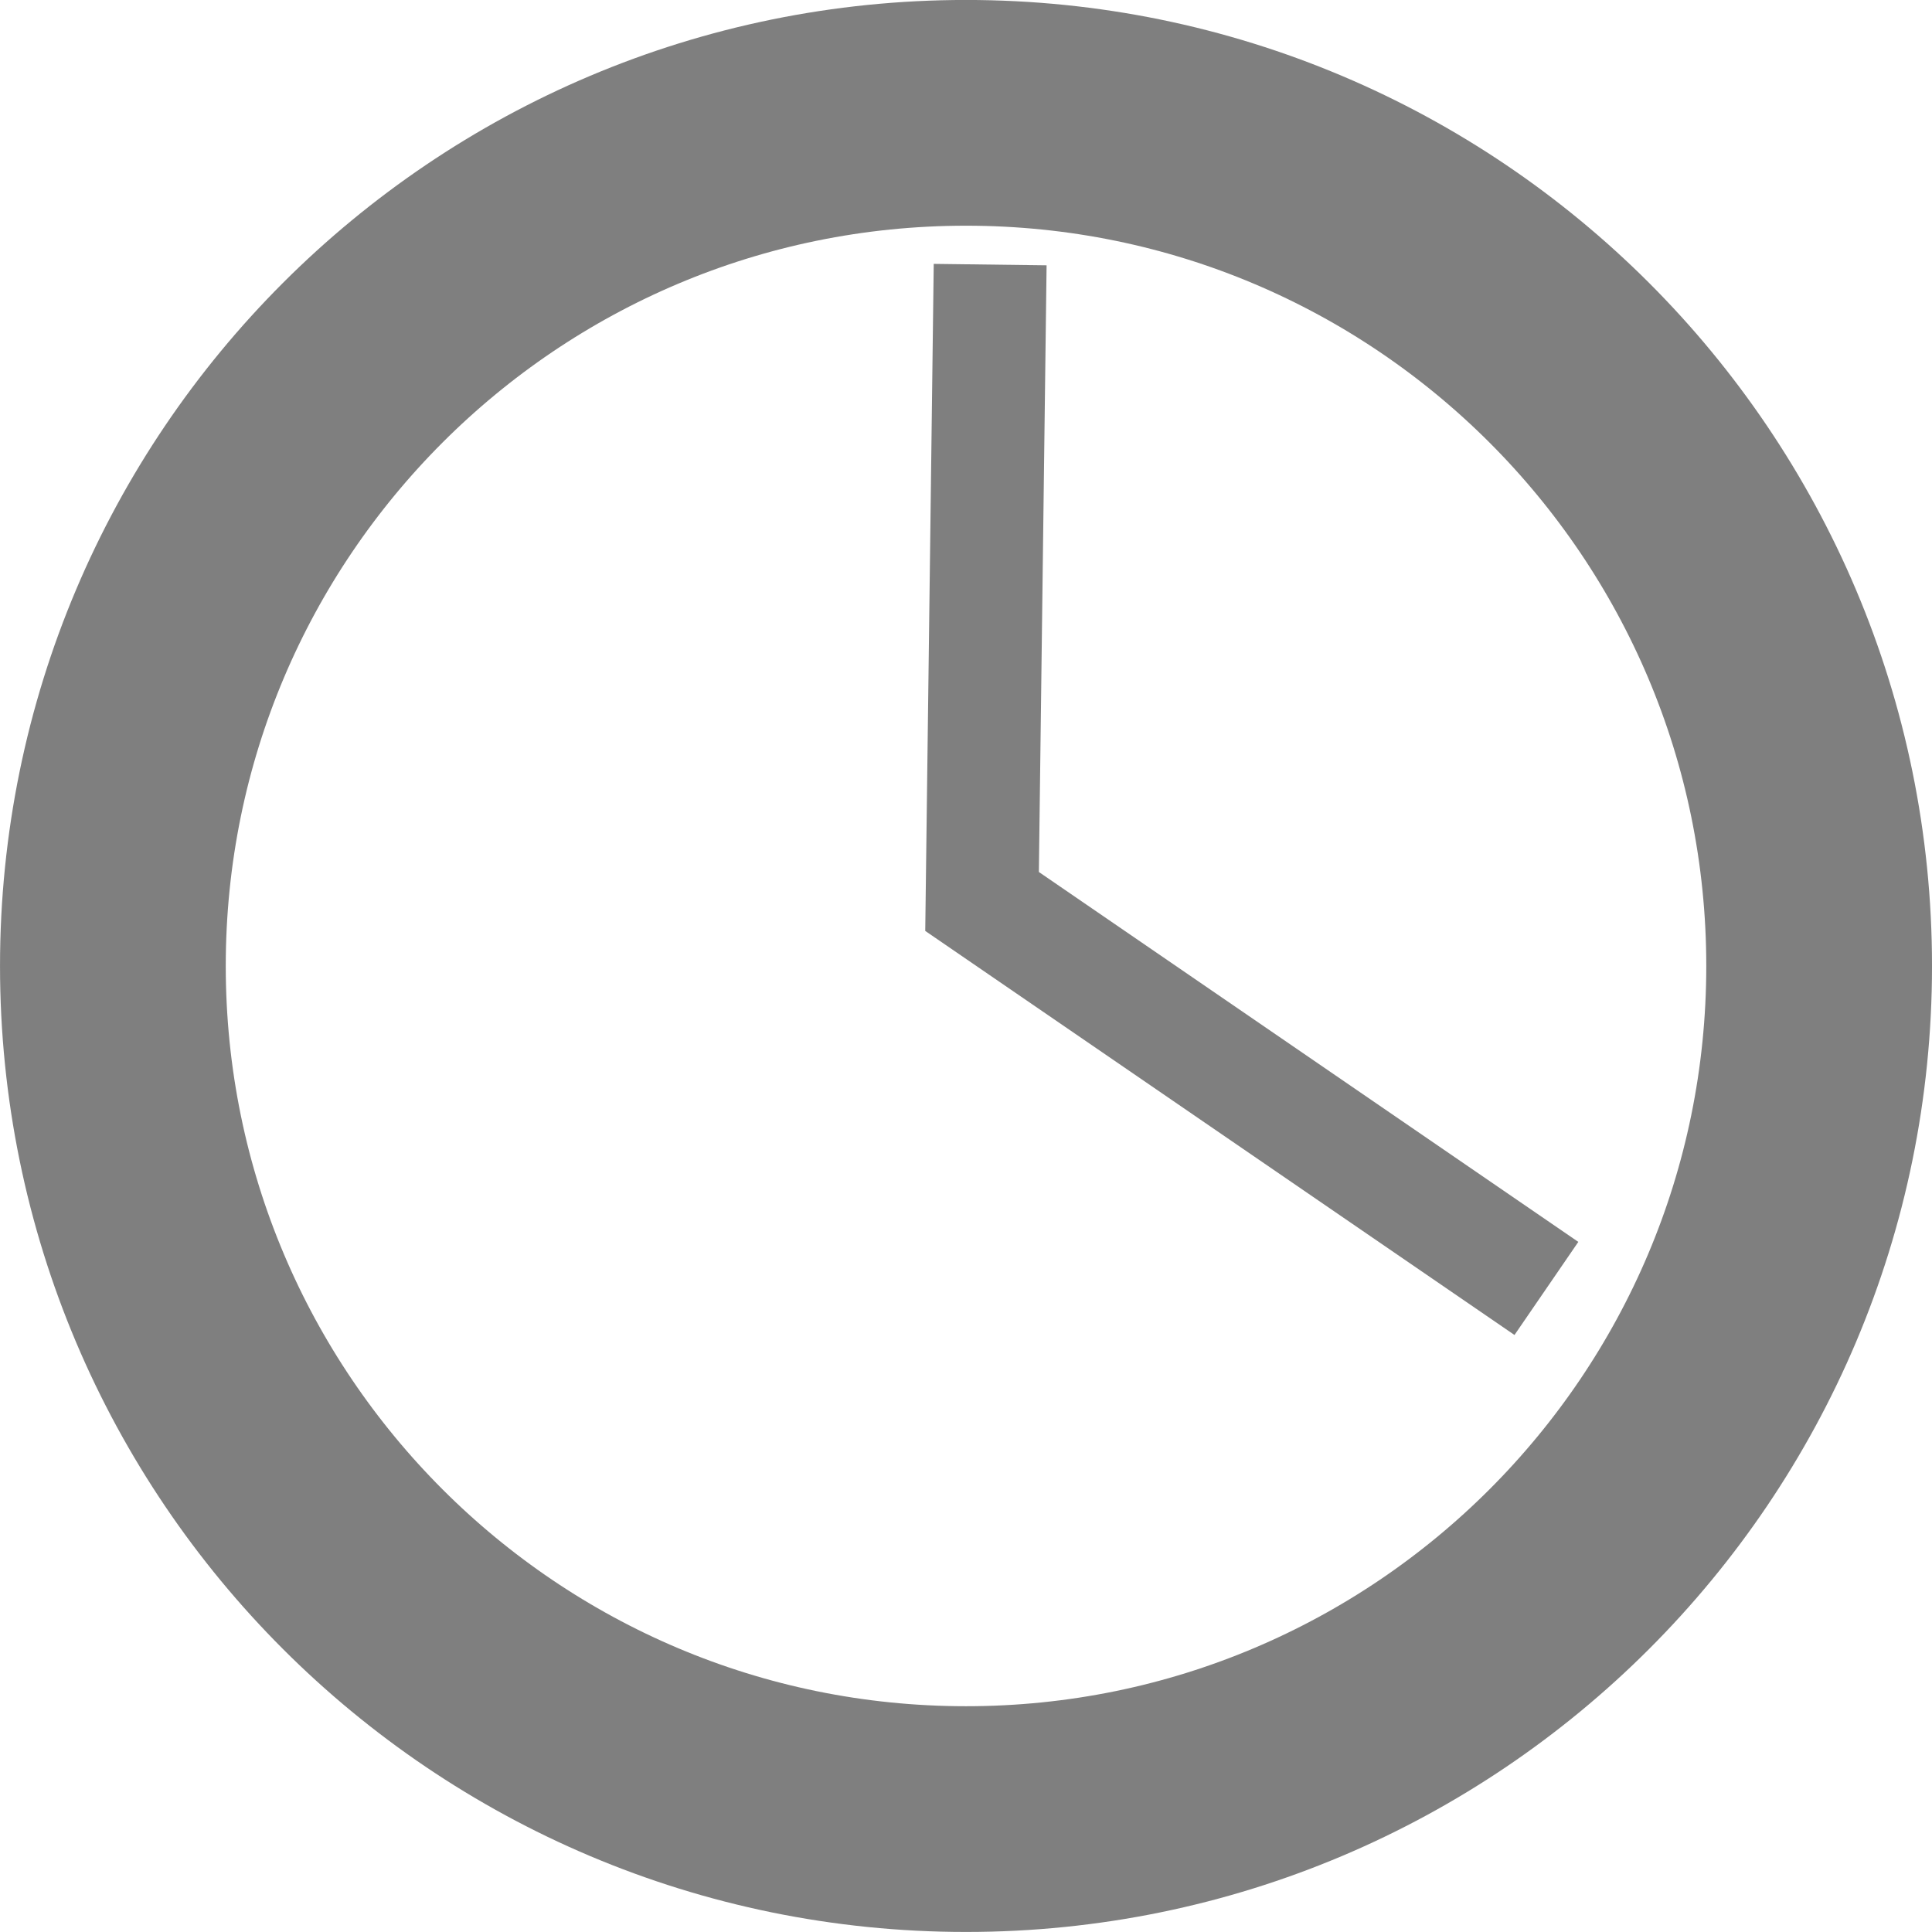
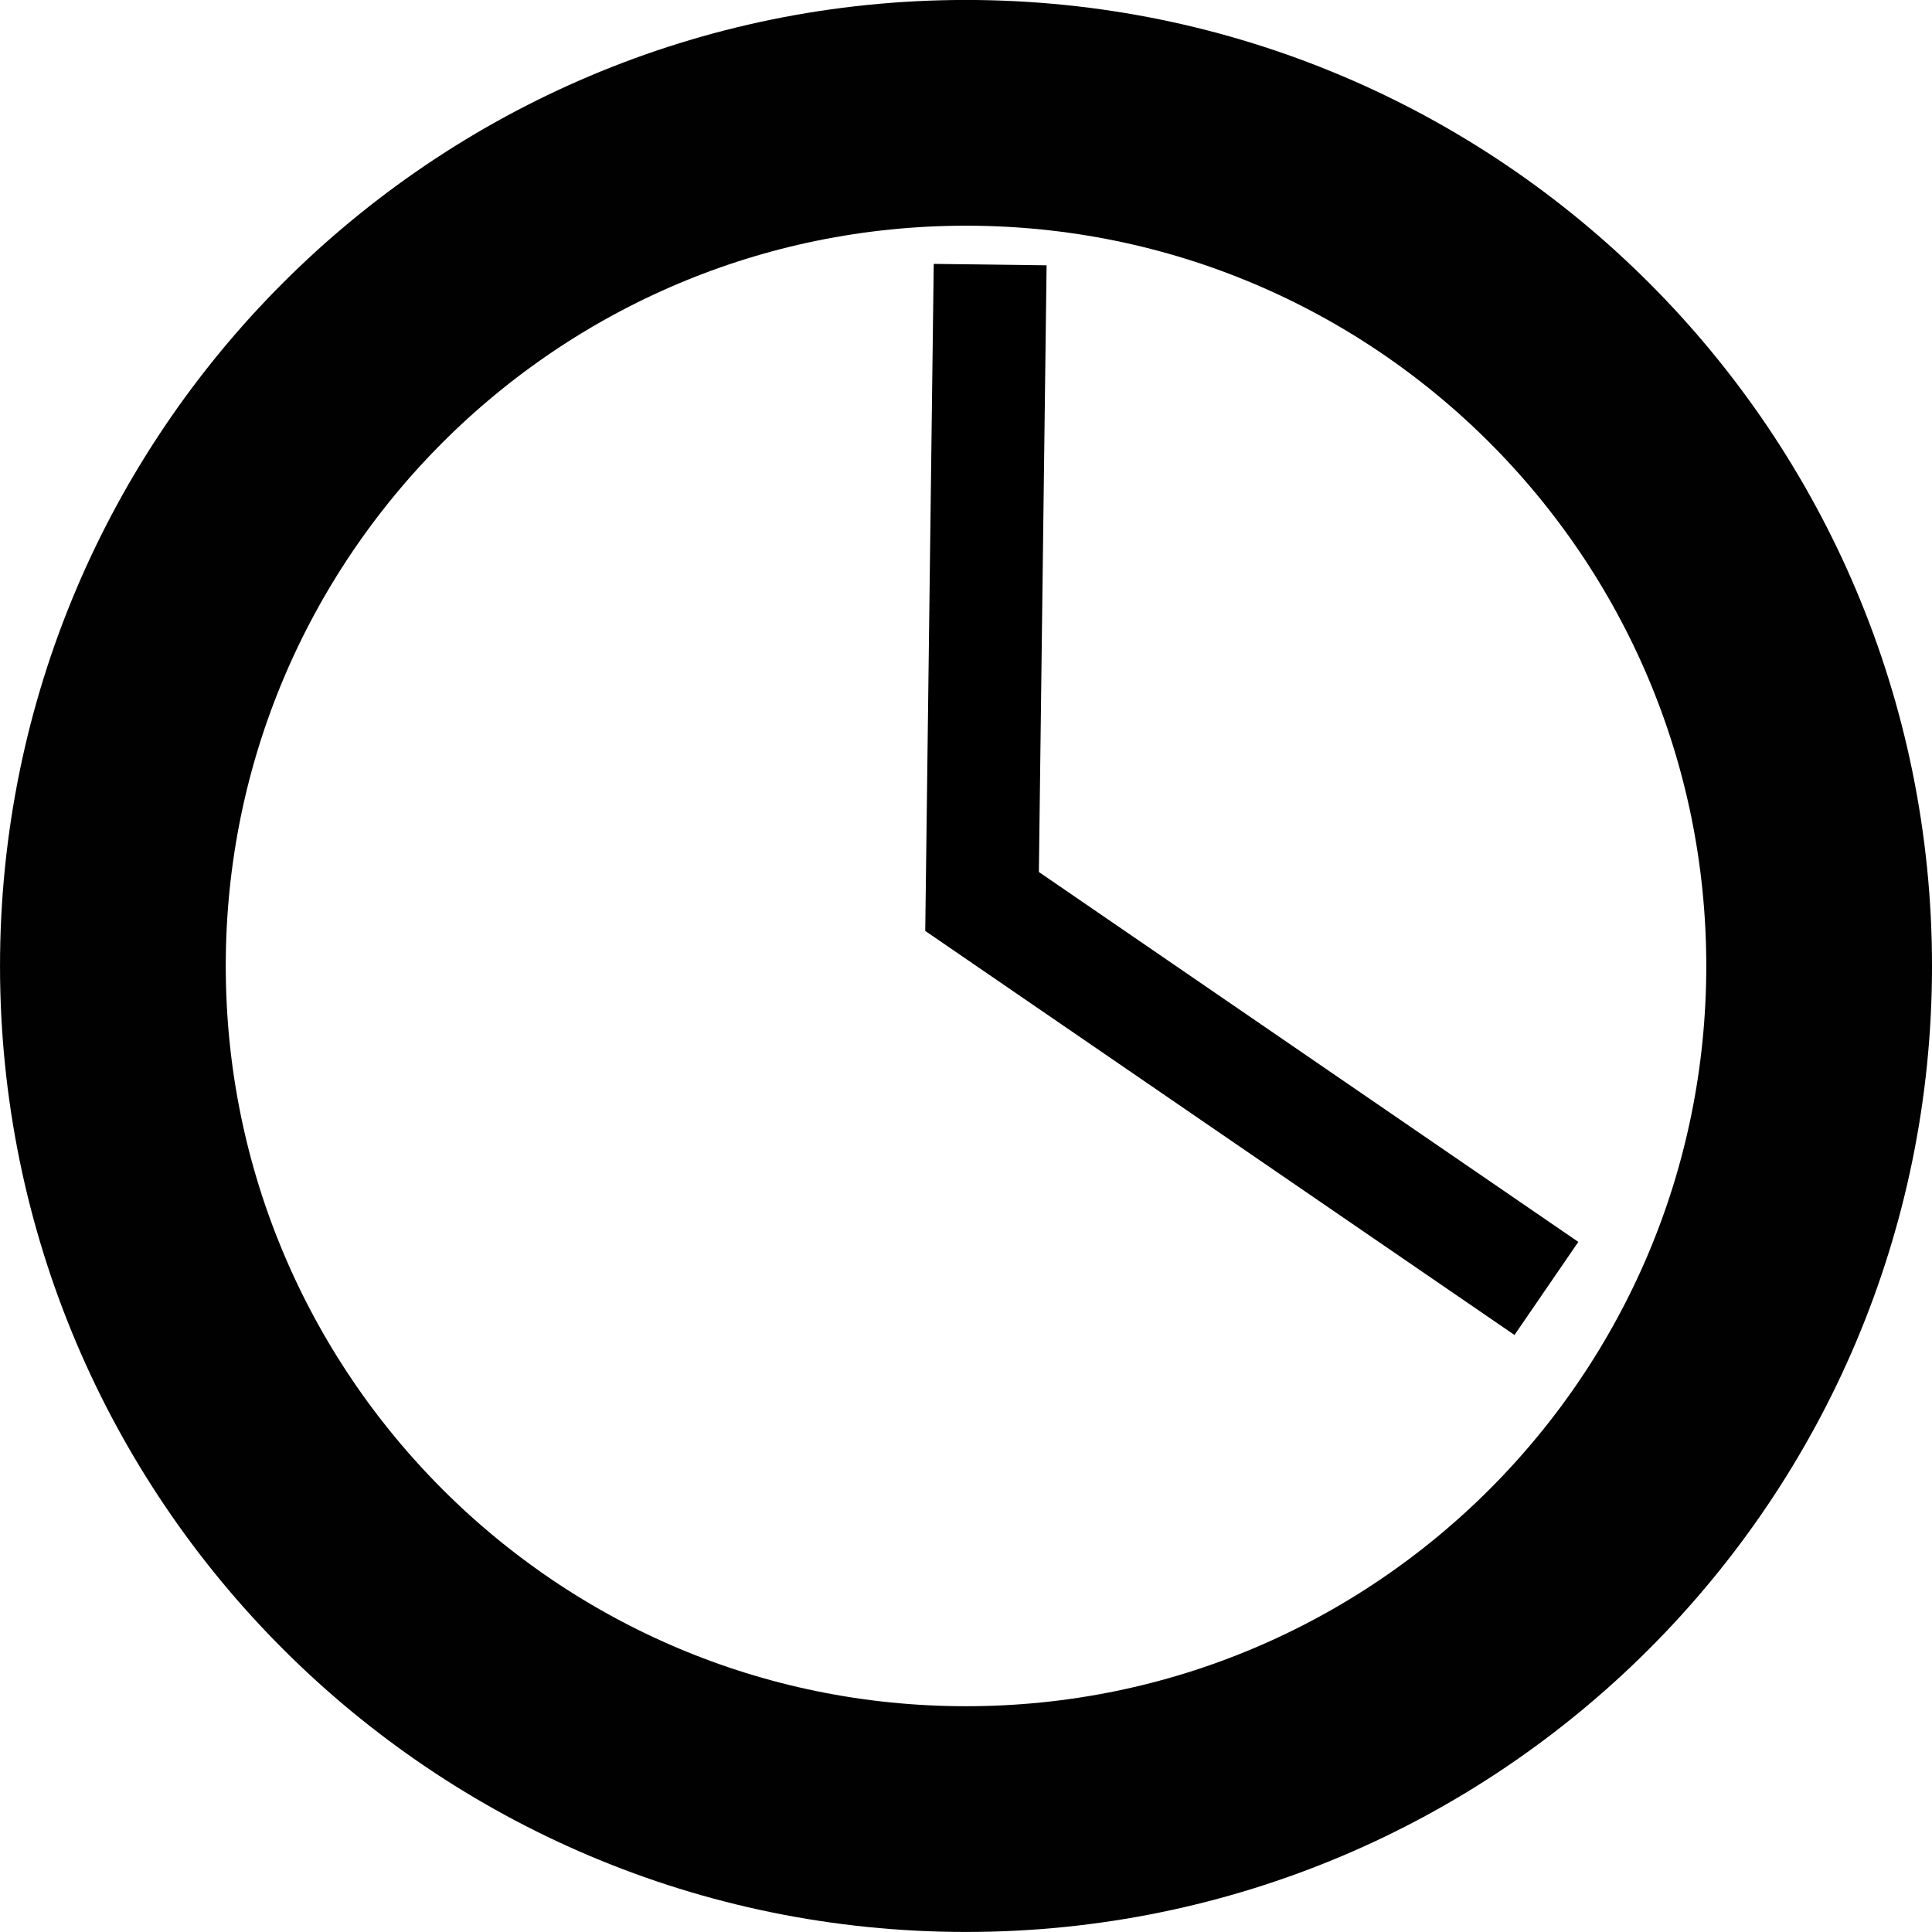
<svg xmlns="http://www.w3.org/2000/svg" width="22.646mm" height="22.646mm" viewBox="0 0 22.646 22.646" version="1.1" id="svg8">
  <defs id="defs2" />
  <g id="layer1" transform="translate(-88.4628,-204.5015)">
-     <circle style="fill:none;stroke:#000000;stroke-width:2.646;stroke-miterlimit:4;stroke-dasharray:none;stroke-opacity:0.5" id="path970" cx="99.786" cy="215.824" r="10" />
-     <path style="fill:none;stroke:#000000;stroke-width:1.323;stroke-linecap:butt;stroke-linejoin:miter;stroke-miterlimit:4;stroke-dasharray:none;stroke-opacity:0.5" d="m 100.069,207.603 -0.095,7.465 6.615,4.536" id="path986" />
+     <circle style="fill:none;stroke:#000000;stroke-width:2.646;stroke-miterlimit:4;stroke-dasharray:none;stroke-opacity:0.996" id="path970" cx="99.786" cy="215.824" r="10" />
+     <path style="fill:none;stroke:#000000;stroke-width:1.323;stroke-linecap:butt;stroke-linejoin:miter;stroke-miterlimit:4;stroke-dasharray:none;stroke-opacity:1" d="m 100.069,207.603 -0.095,7.465 6.615,4.536" id="path986" />
  </g>
</svg>
